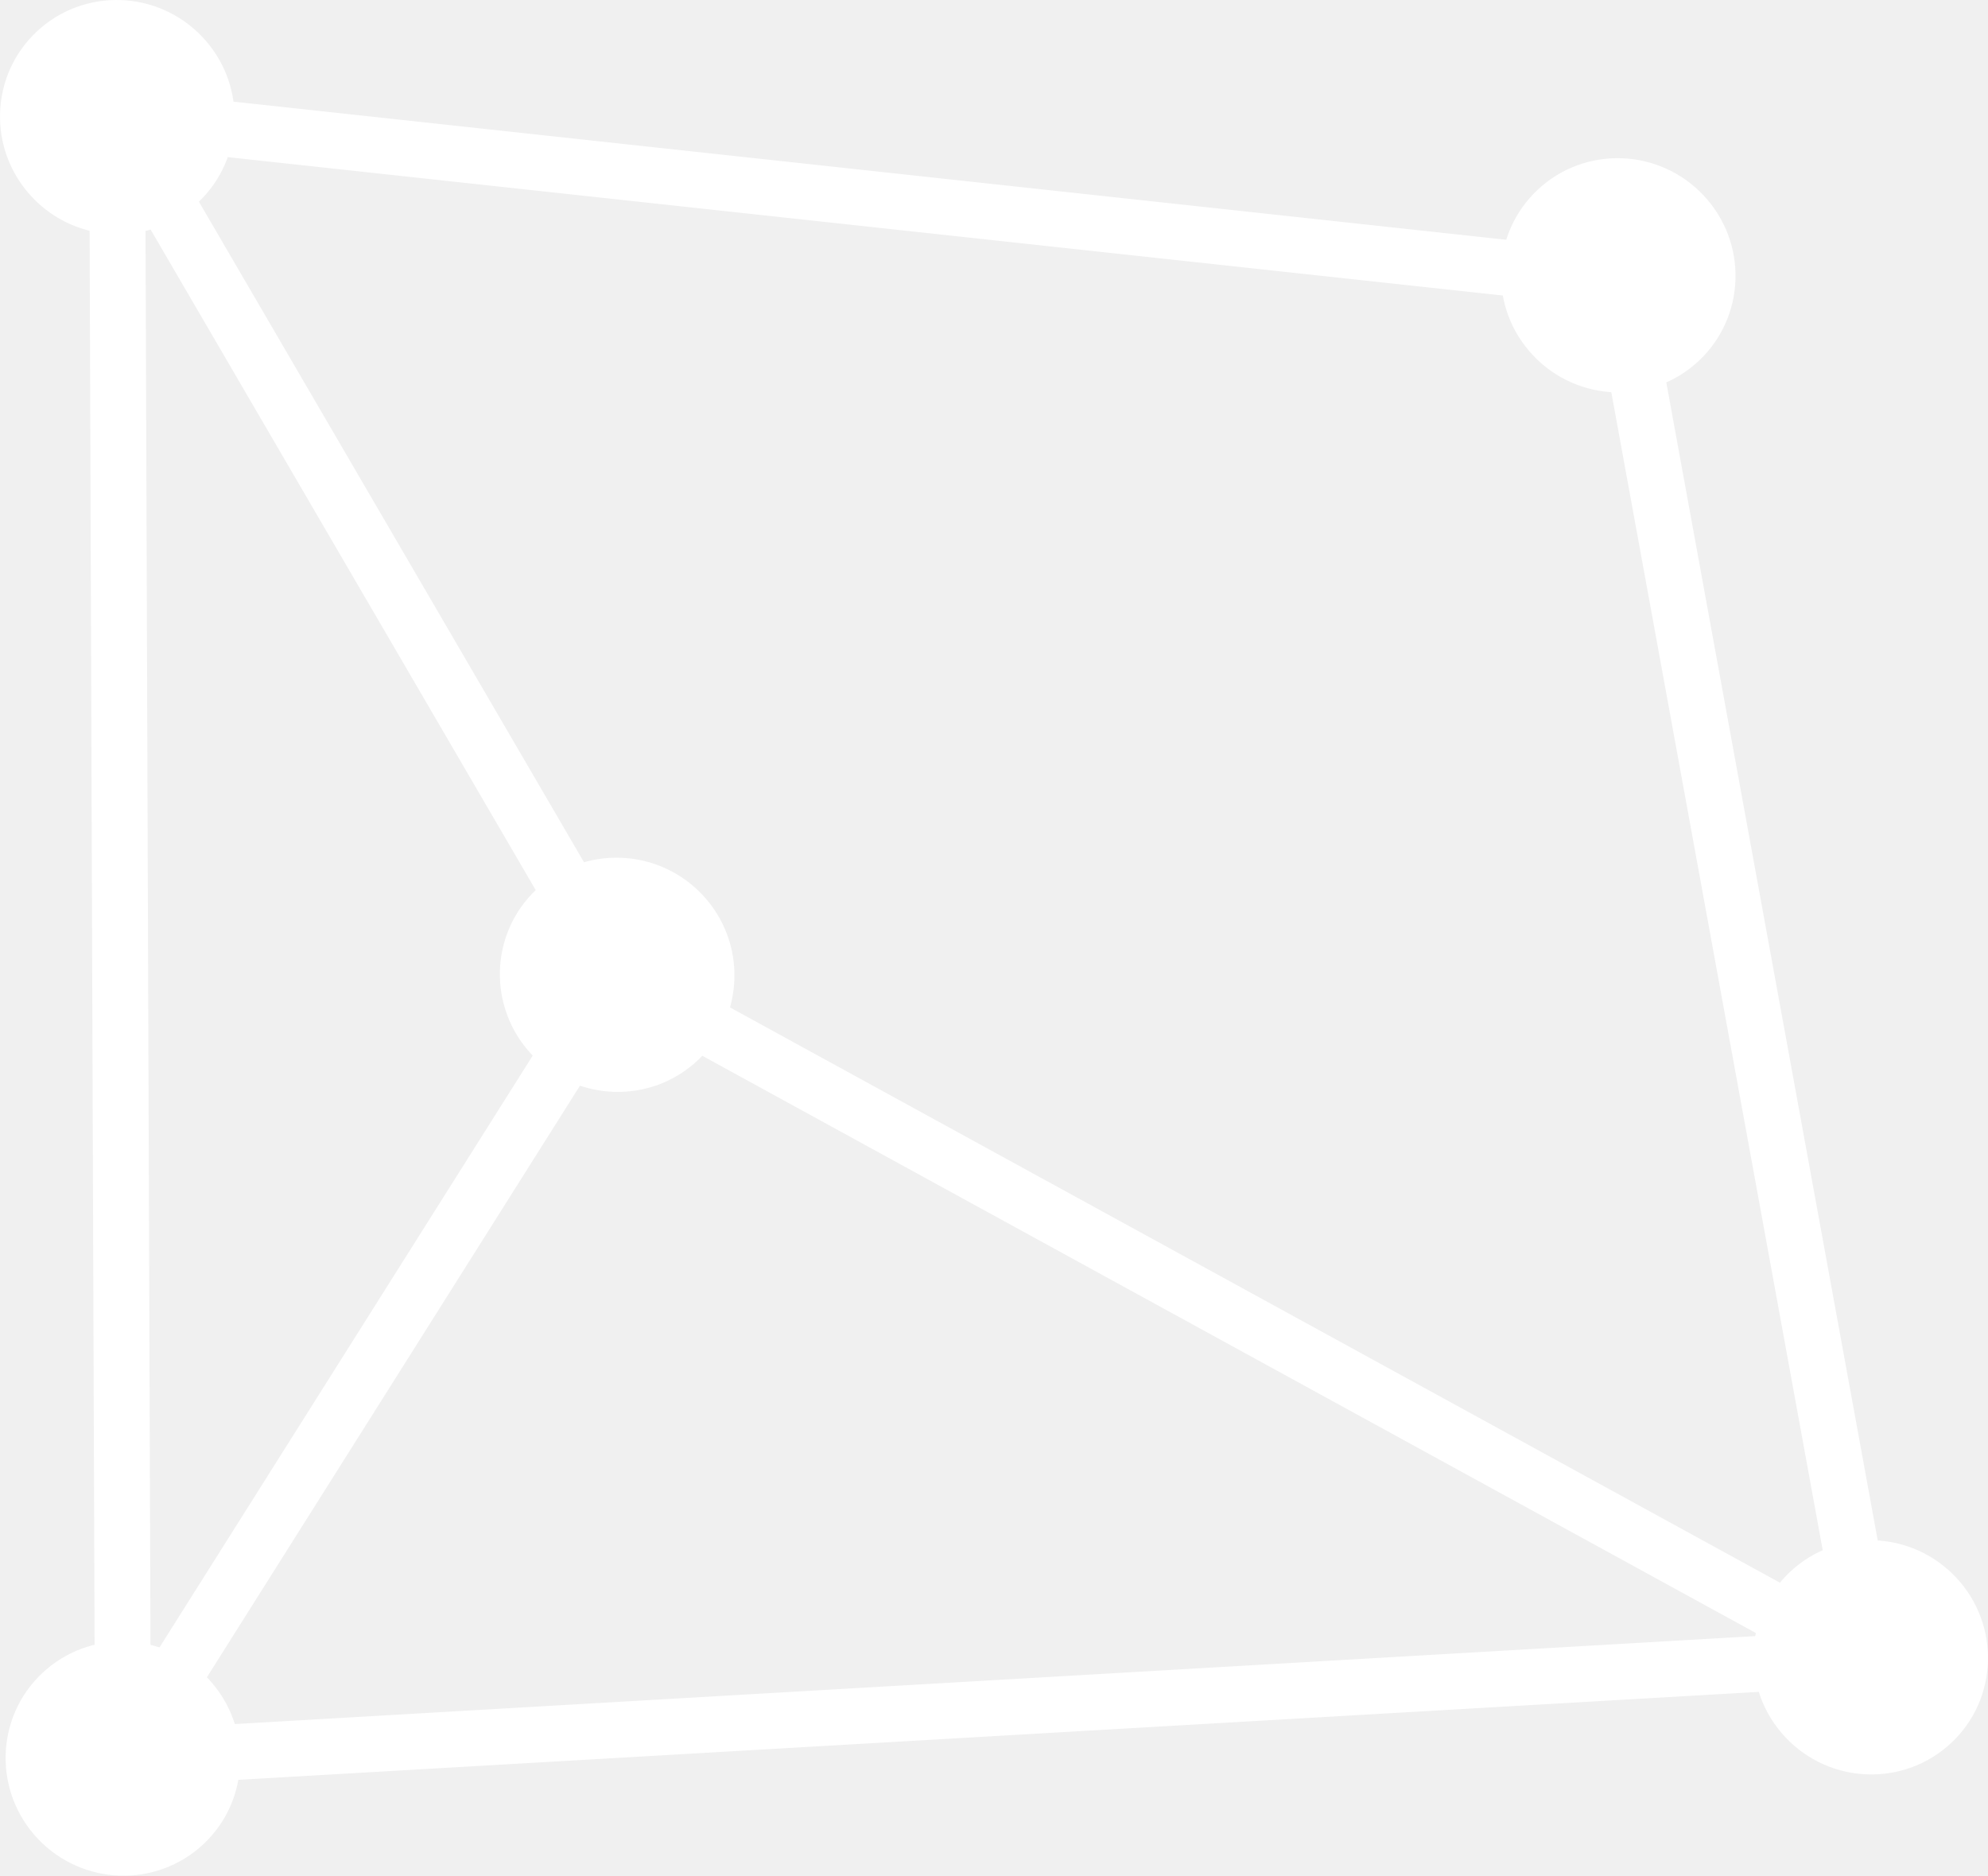
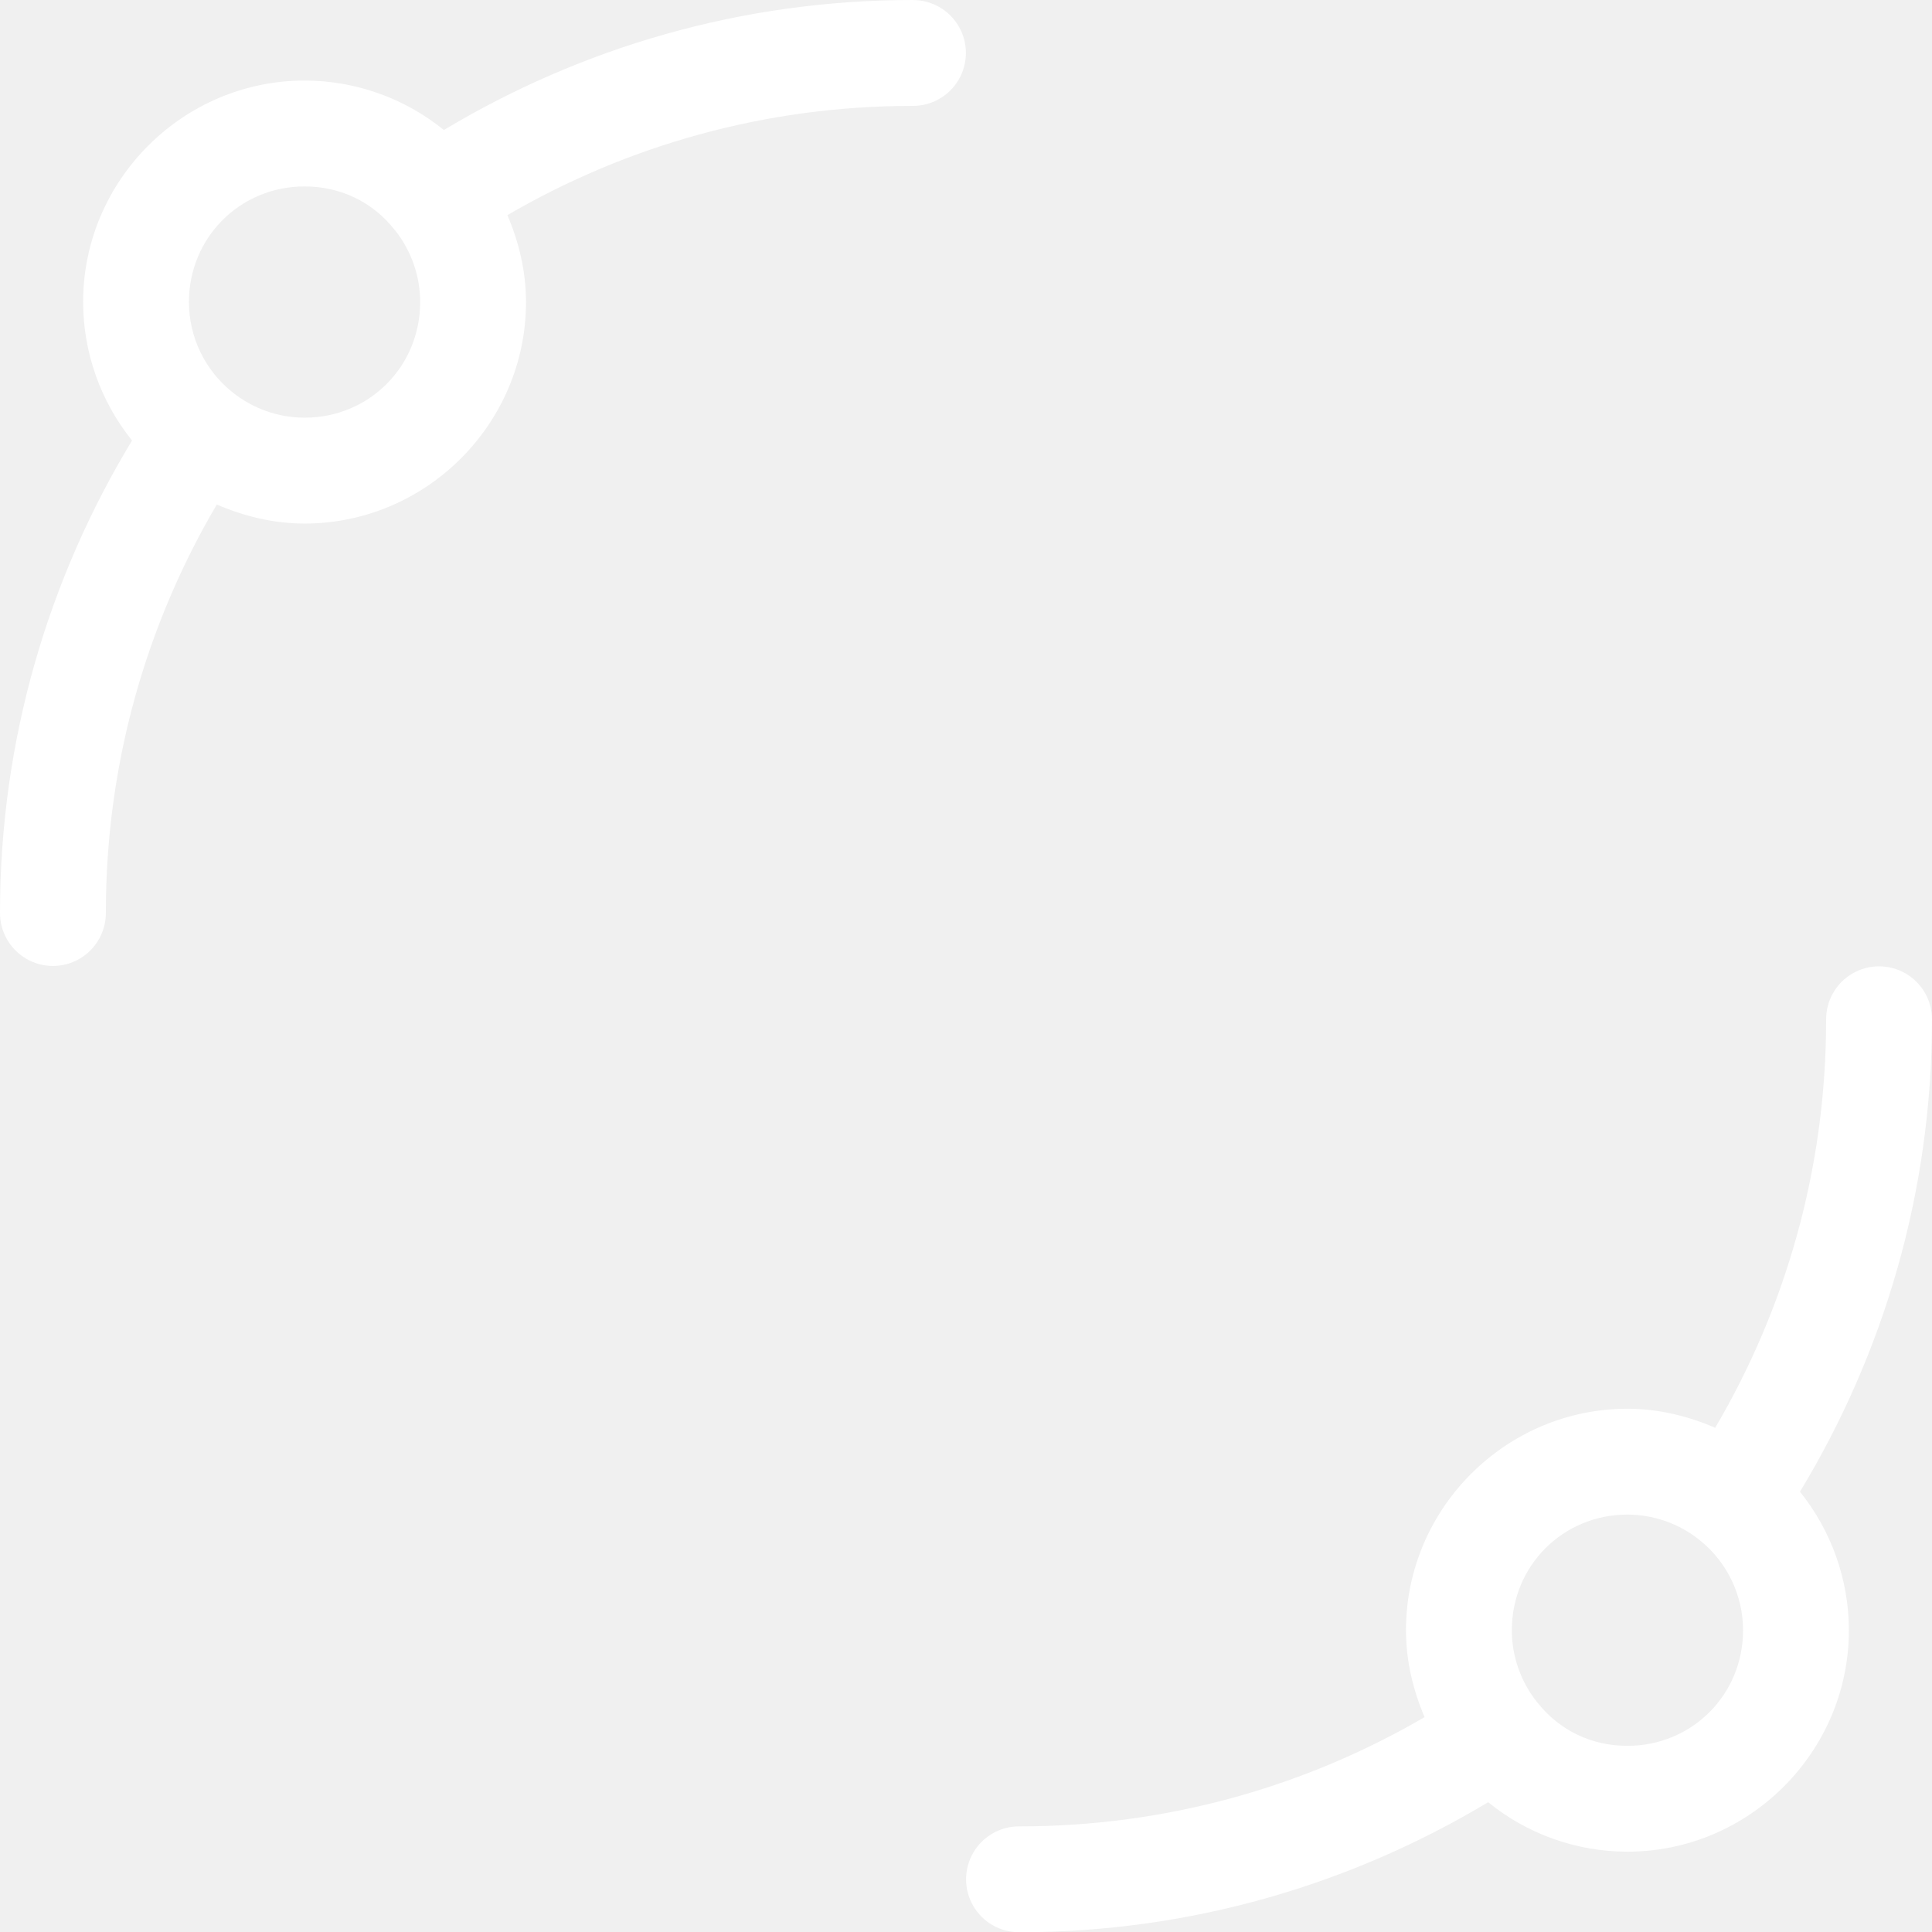
- <svg xmlns="http://www.w3.org/2000/svg" id="Layer_1" data-name="Layer 1" width="293.823" height="277.204">
-   <g id="On_Light" data-name="On Light" transform="translate(-231.98 257.257)">
-     <text style="line-height:25px;-inkscape-font-specification:'sans-serif, Normal';font-variant-ligatures:normal;font-variant-caps:normal;font-variant-numeric:normal;text-align:start" x="215.664" y="-21.793" id="text4581" font-weight="400" font-size="14.667" font-family="sans-serif" letter-spacing="0" word-spacing="0" />
-     <g transform="translate(316.93 -136.6)" data-name="On Light" id="On_Light-1">
-       <path id="rect12" transform="matrix(.99416 .10788 -.10302 .99468 0 0)" class="cls-1" fill="#fff" d="M-78.148-99.574H144.92v8.244H-78.148z" />
-       <path id="rect8" transform="matrix(.99833 -.05775 .06323 .998 0 0)" class="cls-1" fill="#fff" d="M-75.434 131.016h258.76v8.253h-258.76z" />
-       <path id="rect10" transform="matrix(1 .00183 .00351 1 0 0)" class="cls-1" fill="#fff" d="M-71.402-103.278h8.263v242.616h-8.263z" />
-       <path id="rect32" transform="rotate(32.287) skewX(.049)" class="cls-1" fill="#fff" d="M13.598 16.429h8.279v136.964h-8.279z" />
-       <path id="rect34" transform="matrix(.98472 -.17414 .17961 .98374 0 0)" class="cls-1" fill="#fff" d="M161.971-51.832h8.255v207.606h-8.255z" />
-       <ellipse ry="17.367" rx="17.277" id="circle18" transform="rotate(-43.253) skewX(.109)" cy="47.431" cx="167.033" class="cls-1" fill="#fff" />
-       <ellipse ry="17.367" rx="17.277" id="circle26" transform="rotate(-43.253) skewX(.109)" cy="55.65" cx="-144.158" class="cls-1" fill="#fff" />
-       <path id="rect30" transform="matrix(.86592 -.50019 .50367 .8639 0 0)" class="cls-1" fill="#fff" d="M-10.474-123.344h8.241V23.388h-8.241z" />
-       <ellipse ry="17.367" rx="17.277" id="circle24" transform="rotate(-43.253) skewX(.109)" cy="-121.602" cx="21.803" class="cls-1" fill="#fff" />
-       <path id="rect28" transform="rotate(28.717) skewX(.088)" class="cls-1" fill="#fff" d="M16.242 13.734h210.907v8.233H16.242z" />
-       <ellipse ry="17.367" rx="17.277" id="circle20" transform="rotate(-43.253) skewX(.109)" cy="221.762" cx="53.924" class="cls-1" fill="#fff" />
-       <ellipse ry="17.367" rx="17.277" id="circle22" transform="rotate(-43.253) skewX(.109)" cy="21.341" cx="-11.516" class="cls-1" fill="#fff" />
+ <svg xmlns="http://www.w3.org/2000/svg" id="svg2" height="320" width="320" version="1.1" viewBox="0 0 320 320">
+   <g id="layer1" transform="translate(0 -732.36)" stroke-width="28">
+     <g id="g5175-6-32" transform="matrix(1.0471 1.0606 -1.0484 1.0619 931.69 -208.55)" />
+     <g id="g4241" fill="#fff">
+       <path id="path4278" style="color-rendering:auto;text-decoration-color:#000000;color:#000000;isolation:auto;mix-blend-mode:normal;shape-rendering:auto;solid-color:#000000;block-progression:tb;text-decoration-line:none;text-decoration-style:solid;image-rendering:auto;white-space:normal;text-indent:0;text-transform:none" d="m151.13 732.36c-28.363 0-54.915 7.915-77.613 21.537-6.472-5.262-14.605-8.191-23.067-8.194a8.766 8.766 0 0 0 -0.004 0c-20.154 0.001-36.679 16.528-36.678 36.682a8.766 8.766 0 0 0 0 0.011c0.01 8.415 2.927 16.483 8.103 22.927-13.83 22.83-21.87 49.58-21.87 78.17a8.766 8.766 0 1 0 17.531 0c0-24.702 6.719-47.748 18.378-67.574 4.566 1.985 9.473 3.15 14.519 3.157a8.766 8.766 0 0 0 0.012 0c20.155 0.001 36.683-16.527 36.682-36.682a8.766 8.766 0 0 0 0 -0.004c-0.002-4.999-1.139-9.863-3.083-14.397 19.717-11.484 42.585-18.095 67.085-18.095a8.766 8.766 0 1 0 0 -17.531zm-100.69 30.88c5.913 0.002 11.191 2.512 14.836 7.077a8.766 8.766 0 0 0 0.183 0.215c2.671 3.38 4.133 7.553 4.134 11.863-0.002 10.677-8.468 19.144-19.144 19.148-4.37-0.008-8.601-1.509-12-4.255a8.766 8.766 0 0 0 -0.012 -0.009c-4.514-3.633-7.136-9.098-7.144-14.893 0.003-10.677 8.47-19.144 19.148-19.146z" />
+       <path id="path4278-5" style="color-rendering:auto;text-decoration-color:#000000;color:#000000;isolation:auto;mix-blend-mode:normal;shape-rendering:auto;solid-color:#000000;block-progression:tb;text-decoration-line:none;text-decoration-style:solid;image-rendering:auto;white-space:normal;text-indent:0;text-transform:none" d="m168.87 1052.4c28.363 0 54.915-7.915 77.614-21.538 6.472 5.262 14.605 8.192 23.067 8.194a8.766 8.766 0 0 0 0.004 0c20.155-0.001 36.68-16.528 36.679-36.682a8.766 8.766 0 0 0 0 -0.011c-0.01-8.415-2.927-16.484-8.103-22.927 13.825-22.82 21.866-49.572 21.866-78.162a8.766 8.766 0 1 0 -17.531 0c0 24.703-6.719 47.749-18.378 67.575-4.566-1.985-9.473-3.15-14.519-3.157a8.766 8.766 0 0 0 -0.012 0c-20.155-0.001-36.683 16.527-36.682 36.682 0.002 4.999 1.139 9.863 3.083 14.397-19.717 11.484-42.586 18.095-67.086 18.095a8.766 8.766 0 1 0 0 17.531zm100.69-30.875c-5.913 0-11.191-2.512-14.836-7.077a8.766 8.766 0 0 0 -0.183 -0.215c-2.671-3.38-4.133-7.553-4.134-11.863 0.002-10.677 8.468-19.144 19.144-19.148 4.37 0.008 8.601 1.509 12 4.255a8.766 8.766 0 0 0 0.012 0.009c4.514 3.633 7.136 9.098 7.144 14.893-0.003 10.677-8.47 19.145-19.148 19.146z" />
    </g>
  </g>
</svg>
